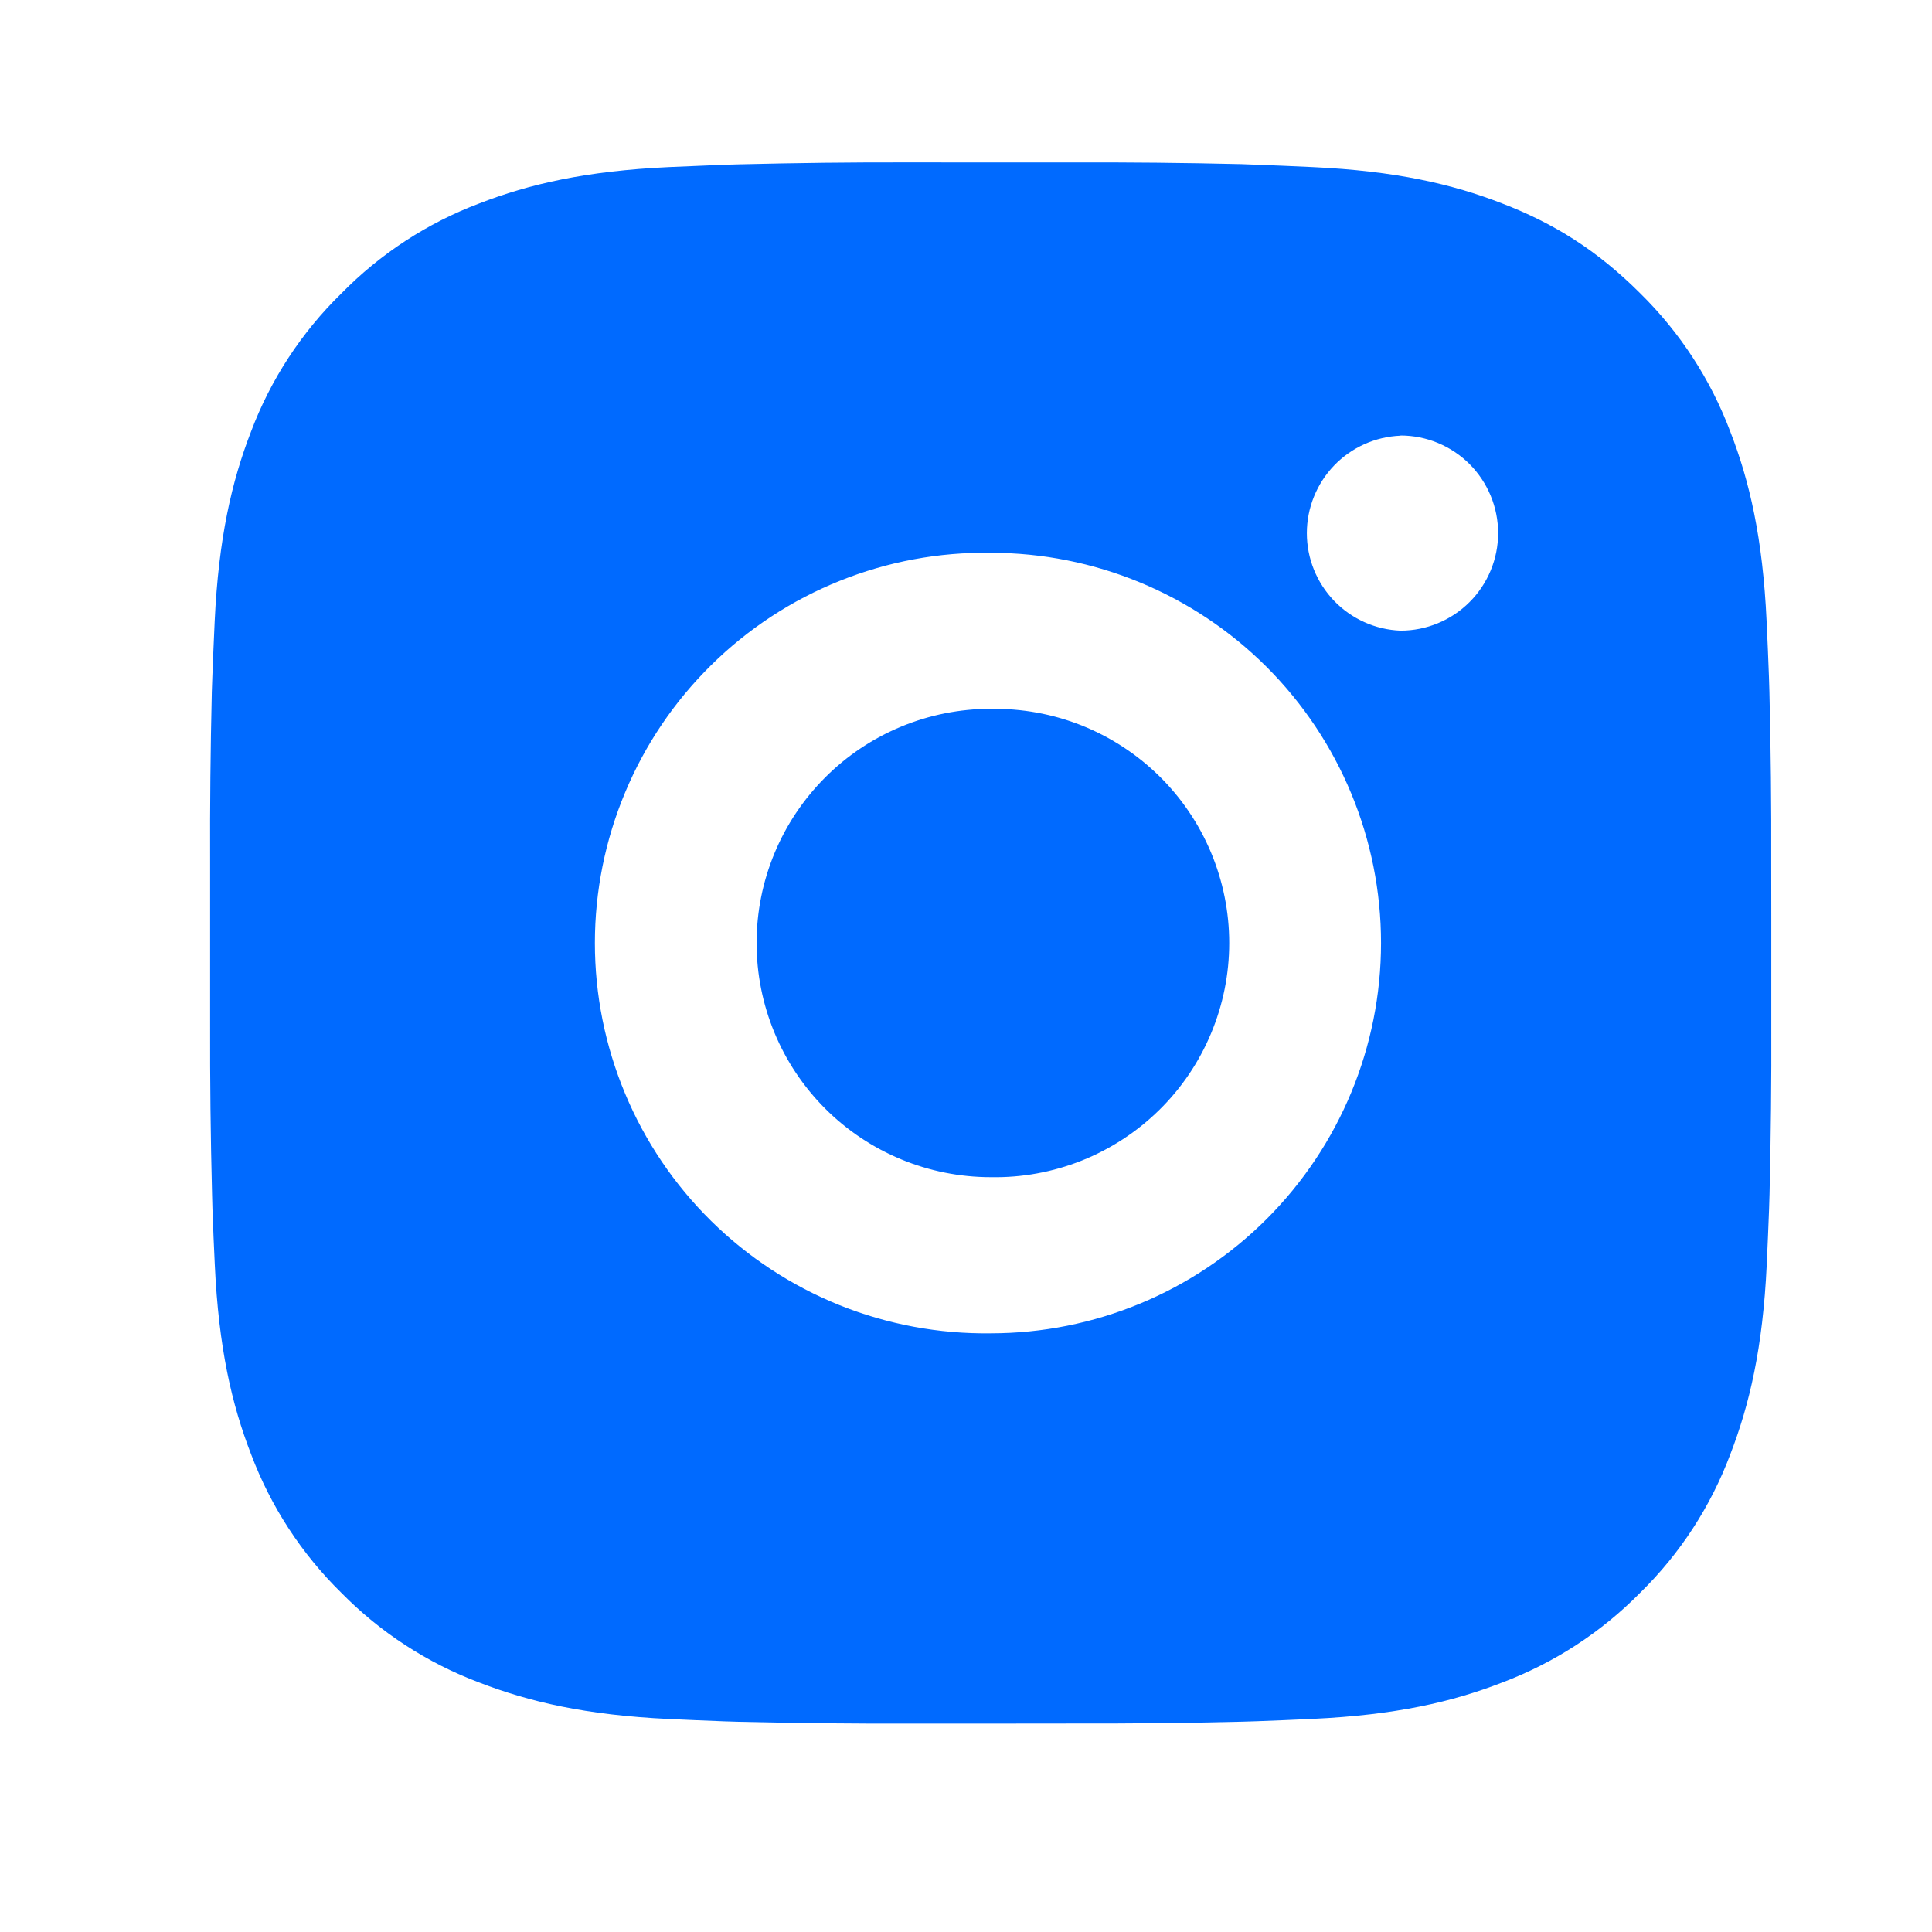
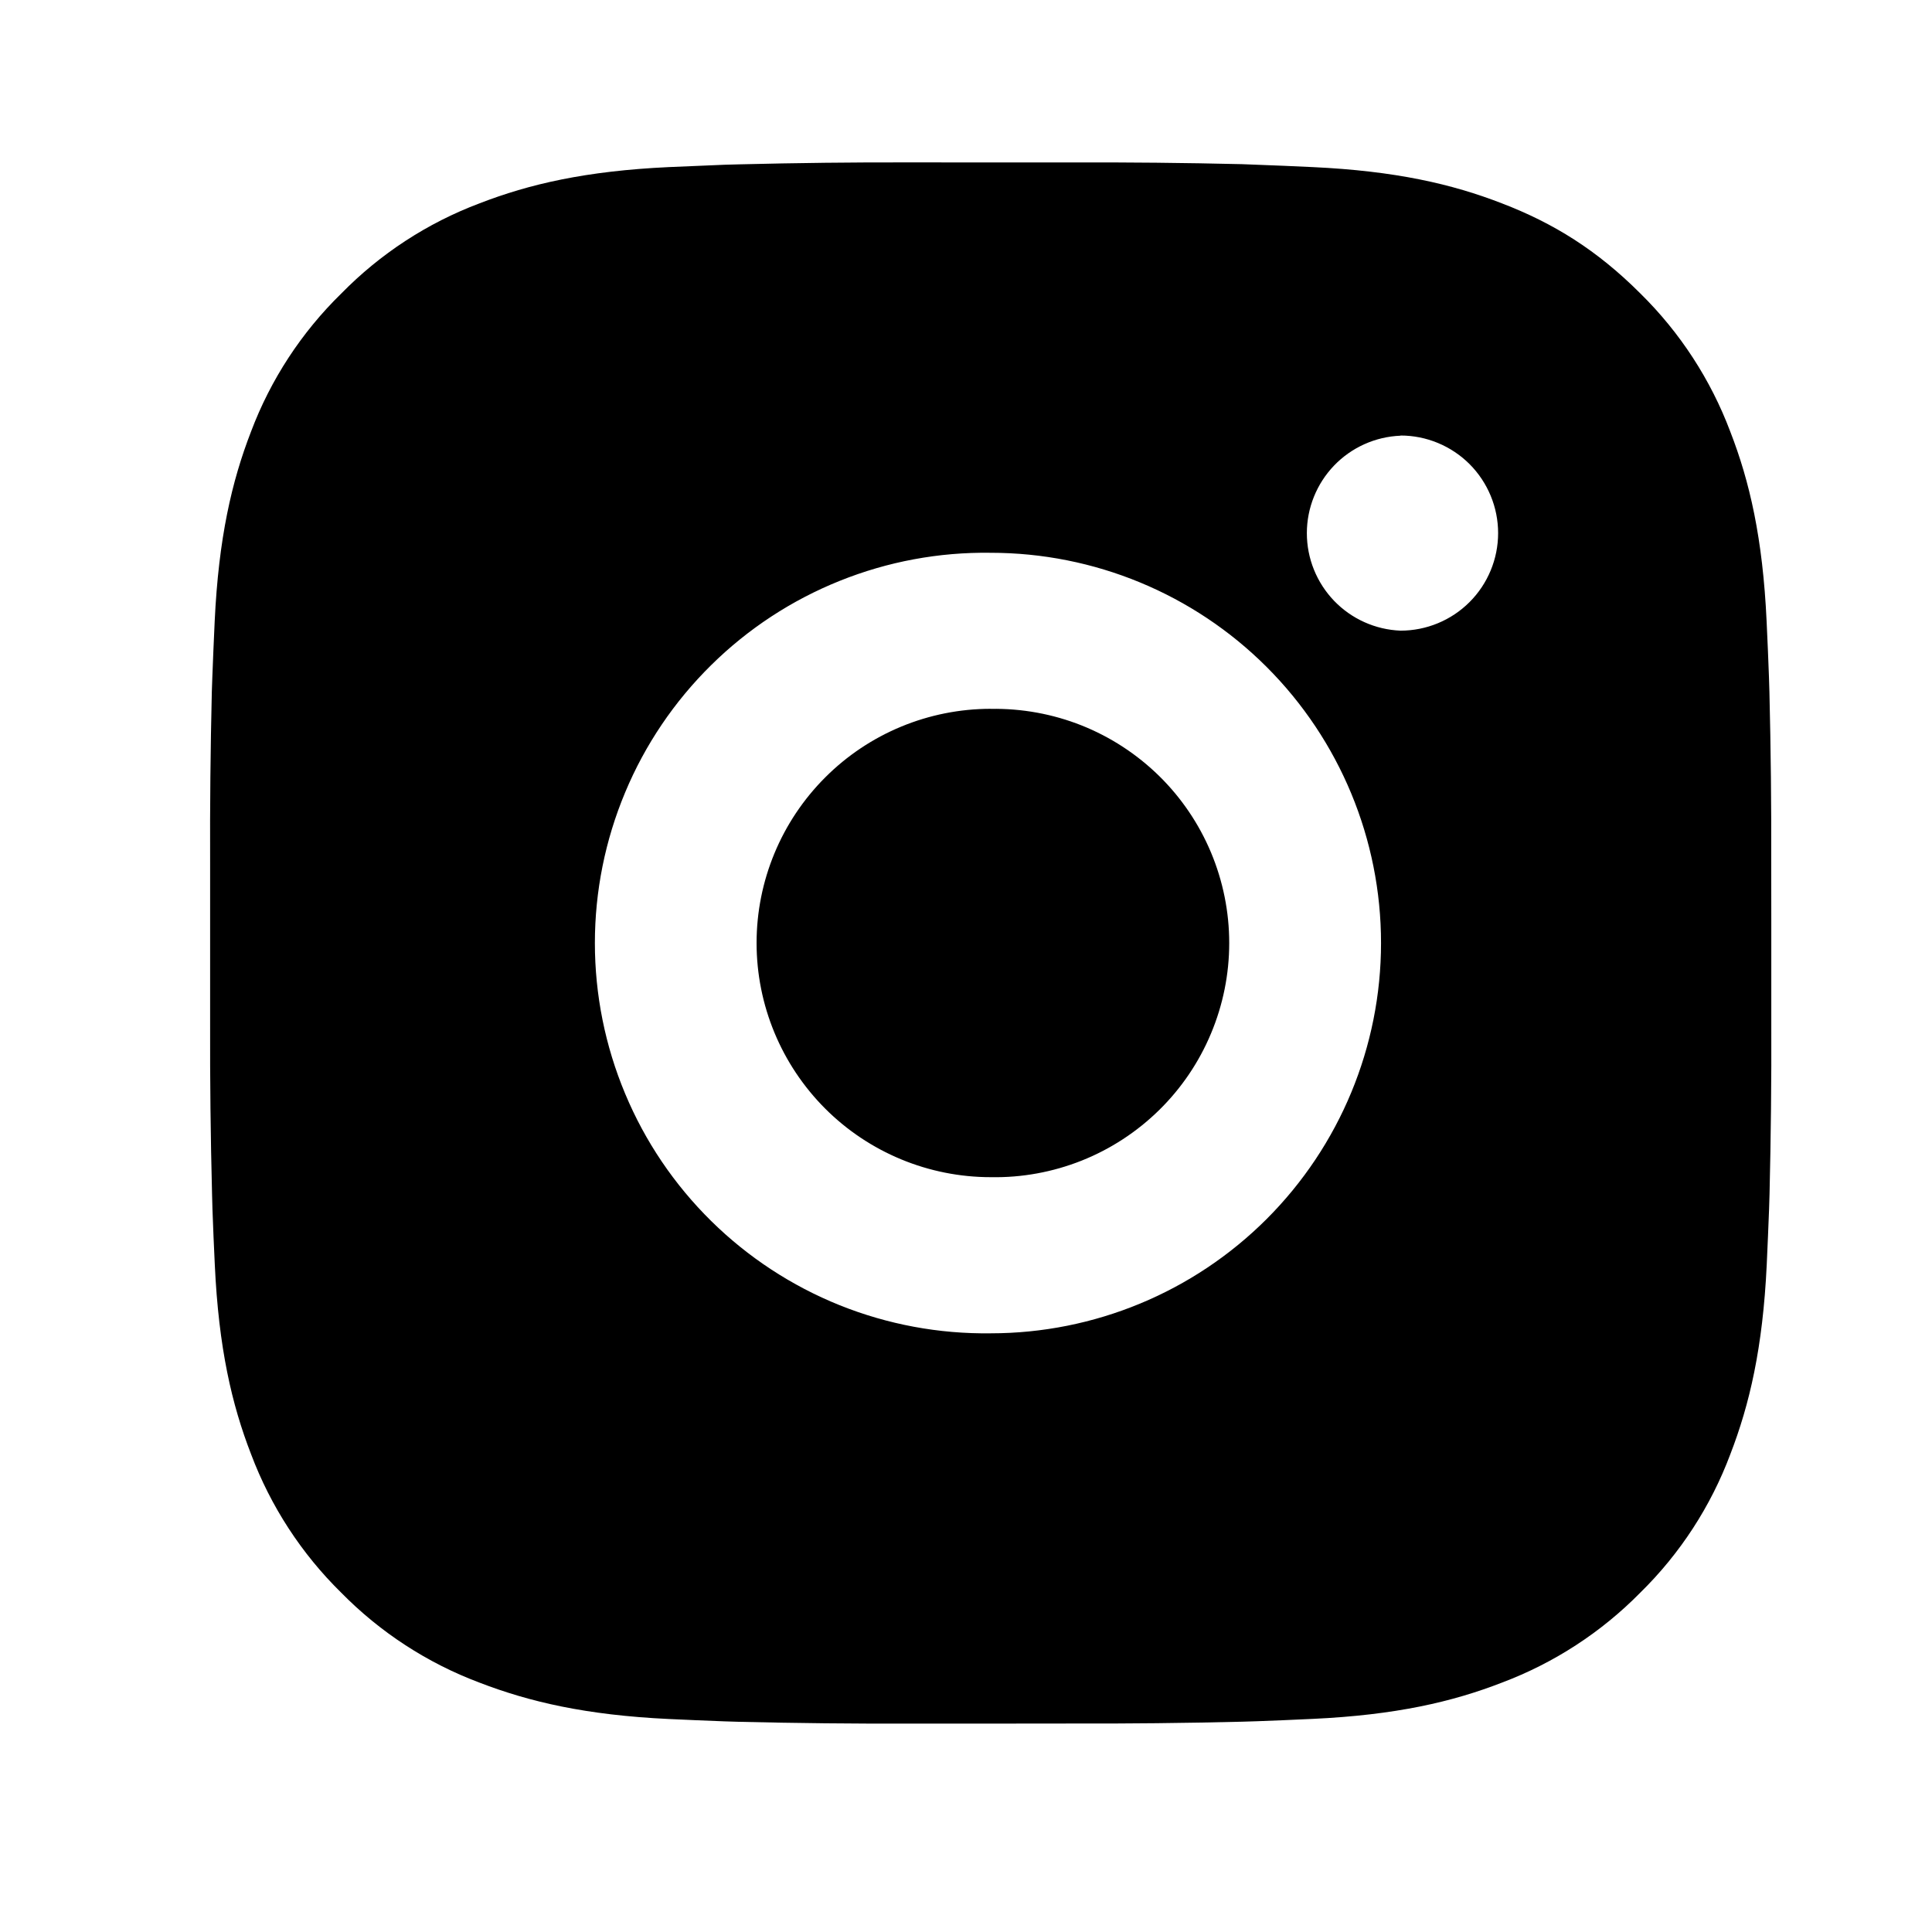
<svg xmlns="http://www.w3.org/2000/svg" width="33" height="33" id="img" viewBox="0 0 33 33" fill="none">
  <g id="ri:instagram-fill">
-     <path id="Vector" d="M18.293 2.775C19.266 2.771 20.239 2.781 21.211 2.804L21.47 2.814C21.769 2.824 22.063 2.838 22.419 2.854C23.838 2.92 24.806 3.144 25.655 3.474C26.535 3.812 27.277 4.271 28.018 5.012C28.696 5.679 29.22 6.484 29.555 7.374C29.885 8.223 30.109 9.192 30.175 10.611C30.191 10.966 30.205 11.262 30.215 11.56L30.223 11.819C30.247 12.791 30.257 13.764 30.254 14.736L30.255 15.731V17.478C30.259 18.451 30.248 19.424 30.225 20.396L30.217 20.655C30.206 20.954 30.193 21.248 30.177 21.604C30.11 23.023 29.883 23.991 29.555 24.84C29.221 25.731 28.697 26.537 28.018 27.203C27.351 27.881 26.545 28.405 25.655 28.74C24.806 29.07 23.838 29.294 22.419 29.36C22.063 29.376 21.769 29.39 21.47 29.4L21.211 29.408C20.239 29.432 19.266 29.442 18.293 29.439L17.298 29.44H15.553C14.58 29.444 13.607 29.433 12.634 29.41L12.375 29.402C12.059 29.39 11.742 29.377 11.426 29.362C10.007 29.295 9.039 29.068 8.189 28.74C7.299 28.406 6.493 27.881 5.827 27.203C5.149 26.537 4.624 25.73 4.289 24.84C3.959 23.991 3.735 23.023 3.669 21.604C3.654 21.288 3.64 20.972 3.629 20.655L3.622 20.396C3.597 19.424 3.586 18.451 3.589 17.478V14.736C3.585 13.764 3.595 12.791 3.618 11.819L3.627 11.56C3.638 11.262 3.651 10.966 3.667 10.611C3.734 9.191 3.958 8.224 4.287 7.374C4.622 6.484 5.149 5.678 5.829 5.014C6.494 4.335 7.299 3.809 8.189 3.474C9.039 3.144 10.006 2.92 11.426 2.854L12.375 2.814L12.634 2.807C13.606 2.783 14.579 2.771 15.551 2.774L18.293 2.775ZM16.922 9.442C16.039 9.429 15.162 9.592 14.342 9.922C13.522 10.251 12.776 10.74 12.147 11.361C11.518 11.981 11.018 12.72 10.678 13.535C10.337 14.35 10.161 15.224 10.161 16.108C10.161 16.991 10.337 17.866 10.678 18.681C11.018 19.496 11.518 20.235 12.147 20.855C12.776 21.475 13.522 21.964 14.342 22.294C15.162 22.623 16.039 22.786 16.922 22.774C18.69 22.774 20.386 22.071 21.636 20.821C22.886 19.571 23.589 17.875 23.589 16.107C23.589 14.339 22.886 12.643 21.636 11.393C20.386 10.143 18.69 9.442 16.922 9.442ZM16.922 12.108C17.453 12.099 17.981 12.195 18.475 12.391C18.969 12.588 19.418 12.881 19.798 13.253C20.177 13.625 20.478 14.069 20.684 14.559C20.89 15.05 20.996 15.576 20.996 16.107C20.996 16.639 20.89 17.165 20.684 17.655C20.479 18.145 20.178 18.589 19.799 18.961C19.419 19.334 18.97 19.627 18.476 19.824C17.983 20.02 17.455 20.117 16.923 20.107C15.863 20.107 14.845 19.686 14.095 18.936C13.345 18.185 12.923 17.168 12.923 16.107C12.923 15.046 13.345 14.029 14.095 13.279C14.845 12.528 15.863 12.107 16.923 12.107L16.922 12.108ZM23.922 7.442C23.492 7.459 23.085 7.642 22.787 7.952C22.489 8.263 22.322 8.677 22.322 9.107C22.322 9.538 22.489 9.951 22.787 10.262C23.085 10.572 23.492 10.755 23.922 10.772C24.364 10.772 24.788 10.597 25.101 10.284C25.413 9.972 25.589 9.548 25.589 9.106C25.589 8.664 25.413 8.24 25.101 7.927C24.788 7.615 24.364 7.439 23.922 7.439V7.442Z" fill="#006AFF" />
+     <path id="Vector" d="M18.293 2.775C19.266 2.771 20.239 2.781 21.211 2.804L21.47 2.814C21.769 2.824 22.063 2.838 22.419 2.854C23.838 2.92 24.806 3.144 25.655 3.474C26.535 3.812 27.277 4.271 28.018 5.012C28.696 5.679 29.22 6.484 29.555 7.374C29.885 8.223 30.109 9.192 30.175 10.611C30.191 10.966 30.205 11.262 30.215 11.56L30.223 11.819C30.247 12.791 30.257 13.764 30.254 14.736L30.255 15.731V17.478C30.259 18.451 30.248 19.424 30.225 20.396L30.217 20.655C30.206 20.954 30.193 21.248 30.177 21.604C30.11 23.023 29.883 23.991 29.555 24.84C29.221 25.731 28.697 26.537 28.018 27.203C27.351 27.881 26.545 28.405 25.655 28.74C24.806 29.07 23.838 29.294 22.419 29.36C22.063 29.376 21.769 29.39 21.47 29.4L21.211 29.408C20.239 29.432 19.266 29.442 18.293 29.439L17.298 29.44H15.553C14.58 29.444 13.607 29.433 12.634 29.41L12.375 29.402C12.059 29.39 11.742 29.377 11.426 29.362C10.007 29.295 9.039 29.068 8.189 28.74C7.299 28.406 6.493 27.881 5.827 27.203C5.149 26.537 4.624 25.73 4.289 24.84C3.959 23.991 3.735 23.023 3.669 21.604C3.654 21.288 3.64 20.972 3.629 20.655L3.622 20.396C3.597 19.424 3.586 18.451 3.589 17.478V14.736C3.585 13.764 3.595 12.791 3.618 11.819L3.627 11.56C3.638 11.262 3.651 10.966 3.667 10.611C3.734 9.191 3.958 8.224 4.287 7.374C4.622 6.484 5.149 5.678 5.829 5.014C6.494 4.335 7.299 3.809 8.189 3.474C9.039 3.144 10.006 2.92 11.426 2.854L12.375 2.814L12.634 2.807C13.606 2.783 14.579 2.771 15.551 2.774L18.293 2.775ZM16.922 9.442C16.039 9.429 15.162 9.592 14.342 9.922C13.522 10.251 12.776 10.74 12.147 11.361C11.518 11.981 11.018 12.72 10.678 13.535C10.337 14.35 10.161 15.224 10.161 16.108C10.161 16.991 10.337 17.866 10.678 18.681C11.018 19.496 11.518 20.235 12.147 20.855C12.776 21.475 13.522 21.964 14.342 22.294C15.162 22.623 16.039 22.786 16.922 22.774C18.69 22.774 20.386 22.071 21.636 20.821C22.886 19.571 23.589 17.875 23.589 16.107C23.589 14.339 22.886 12.643 21.636 11.393C20.386 10.143 18.69 9.442 16.922 9.442ZM16.922 12.108C17.453 12.099 17.981 12.195 18.475 12.391C18.969 12.588 19.418 12.881 19.798 13.253C20.177 13.625 20.478 14.069 20.684 14.559C20.89 15.05 20.996 15.576 20.996 16.107C20.996 16.639 20.89 17.165 20.684 17.655C20.479 18.145 20.178 18.589 19.799 18.961C19.419 19.334 18.97 19.627 18.476 19.824C17.983 20.02 17.455 20.117 16.923 20.107C15.863 20.107 14.845 19.686 14.095 18.936C13.345 18.185 12.923 17.168 12.923 16.107C12.923 15.046 13.345 14.029 14.095 13.279C14.845 12.528 15.863 12.107 16.923 12.107L16.922 12.108ZM23.922 7.442C23.492 7.459 23.085 7.642 22.787 7.952C22.489 8.263 22.322 8.677 22.322 9.107C22.322 9.538 22.489 9.951 22.787 10.262C23.085 10.572 23.492 10.755 23.922 10.772C24.364 10.772 24.788 10.597 25.101 10.284C25.413 9.972 25.589 9.548 25.589 9.106C25.589 8.664 25.413 8.24 25.101 7.927C24.788 7.615 24.364 7.439 23.922 7.439V7.442Z" fill="currentColor" />
  </g>
</svg>
